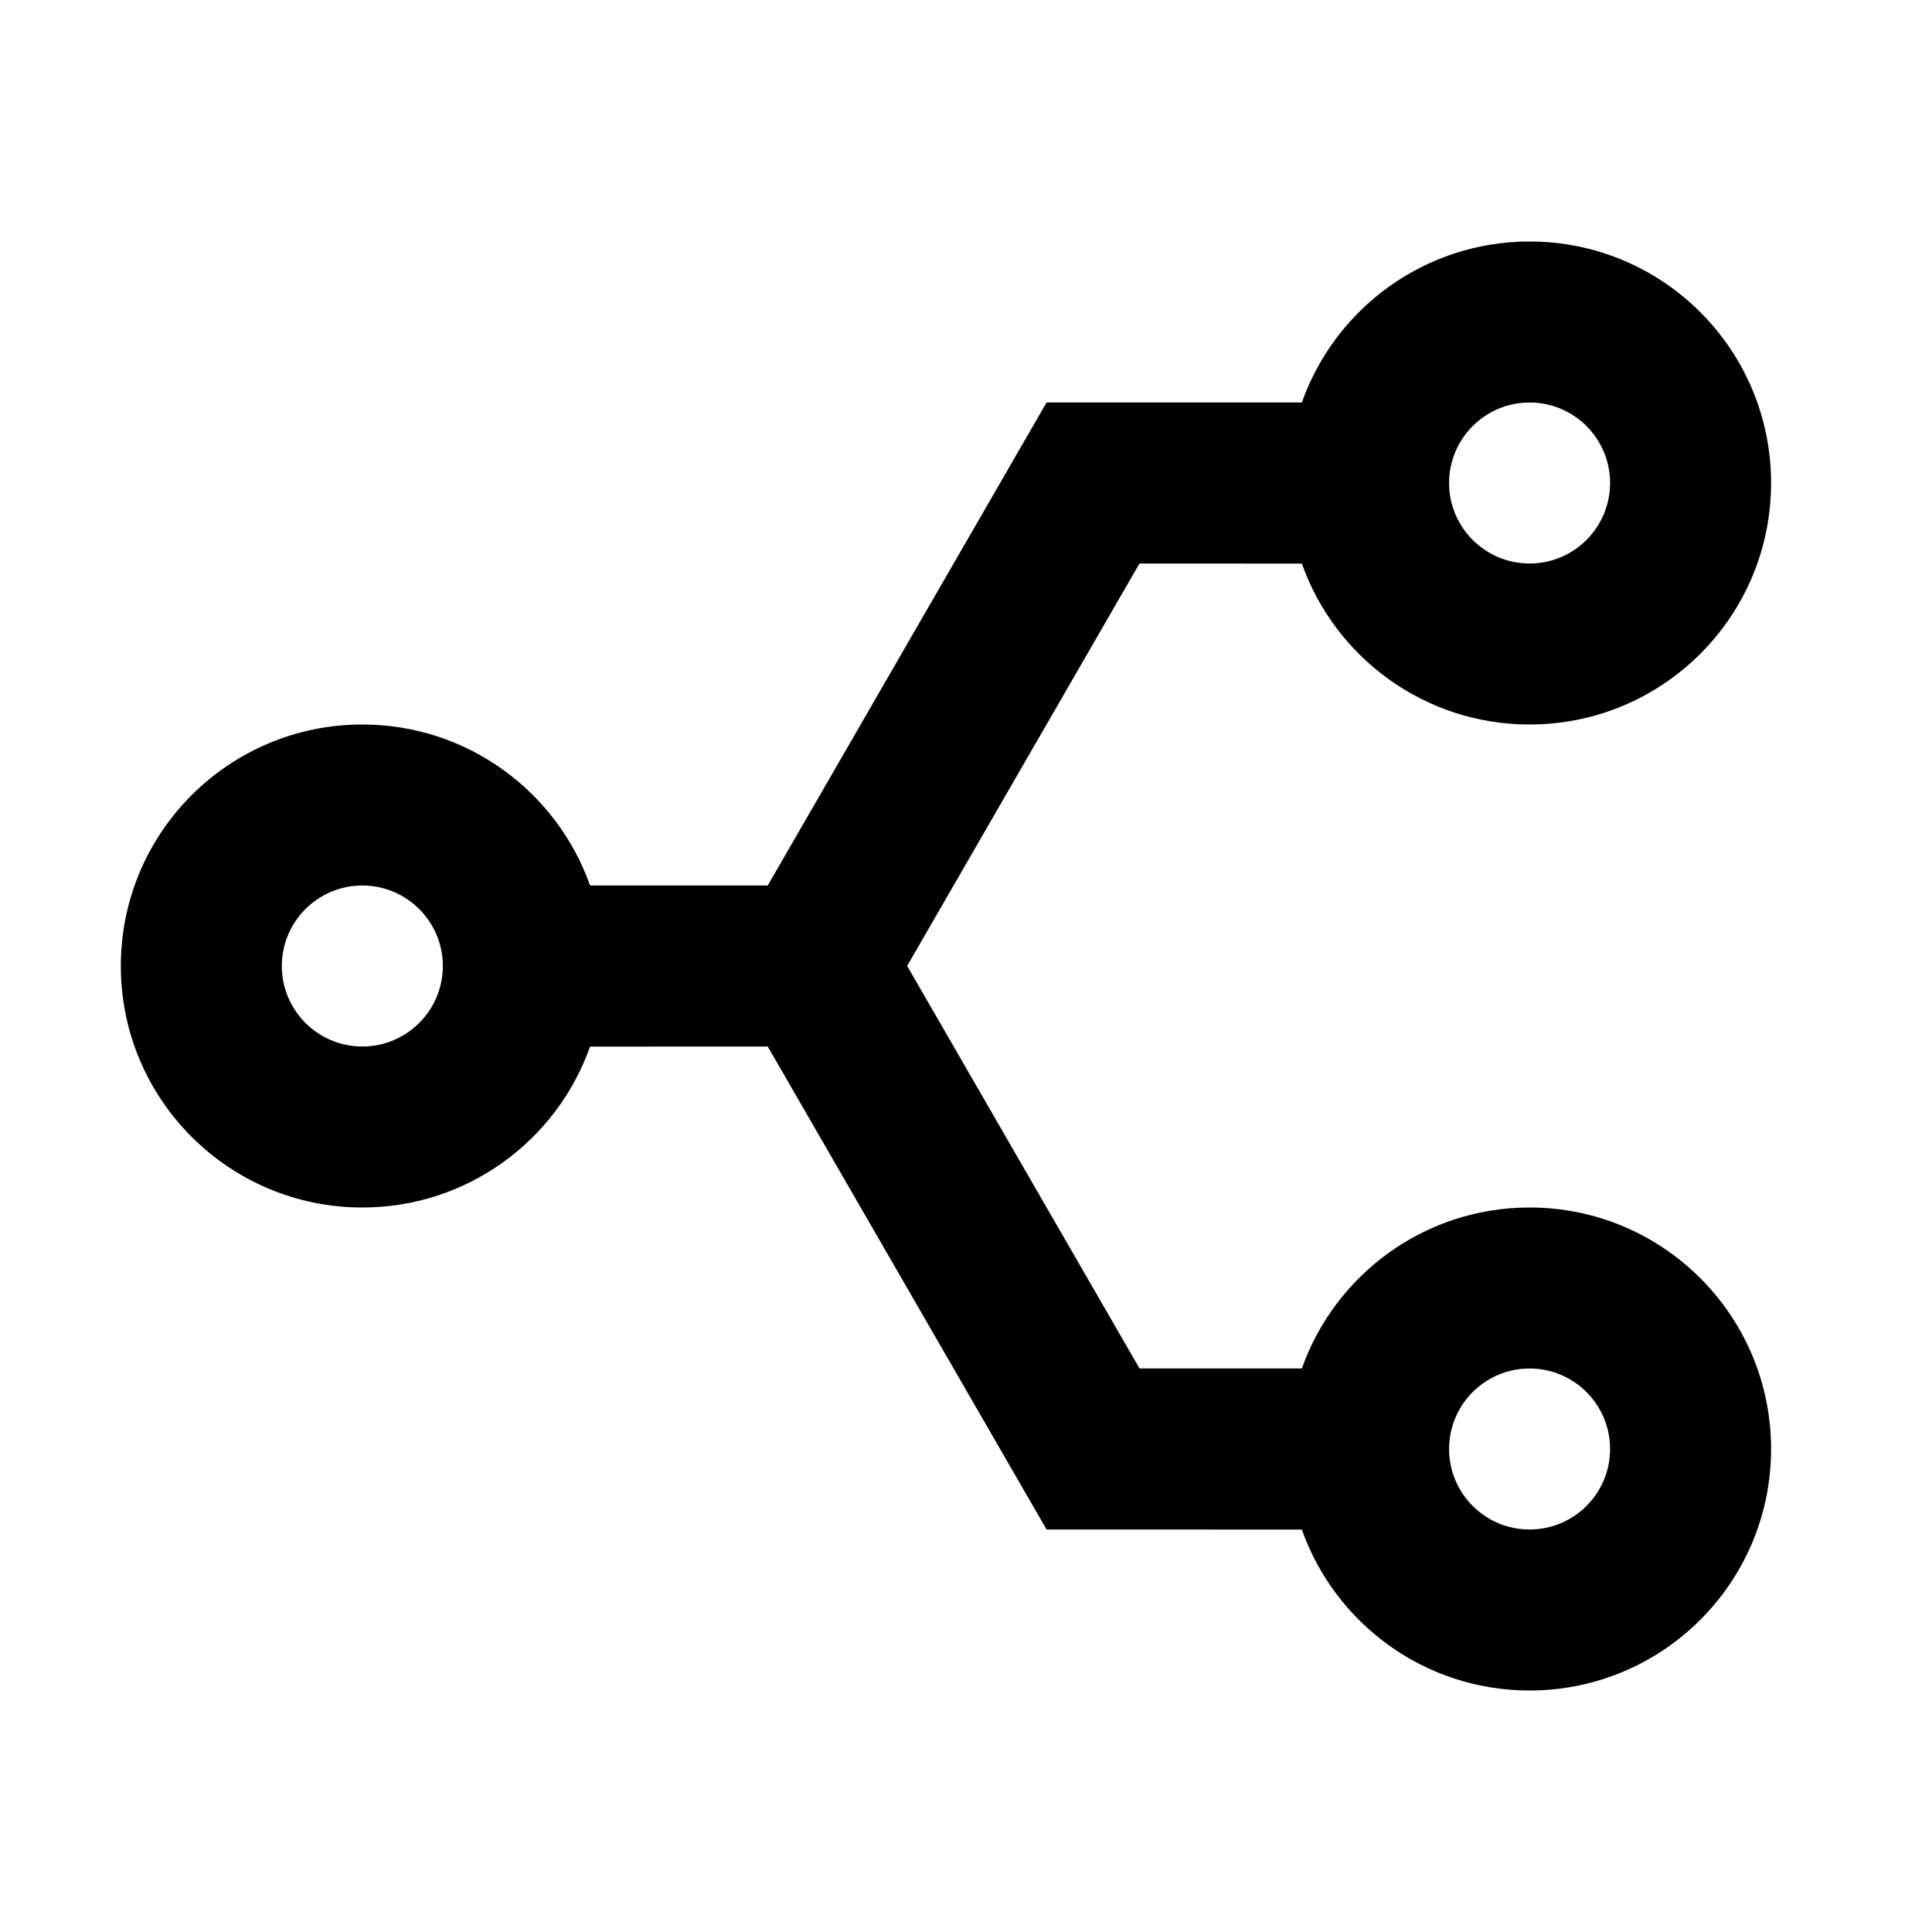
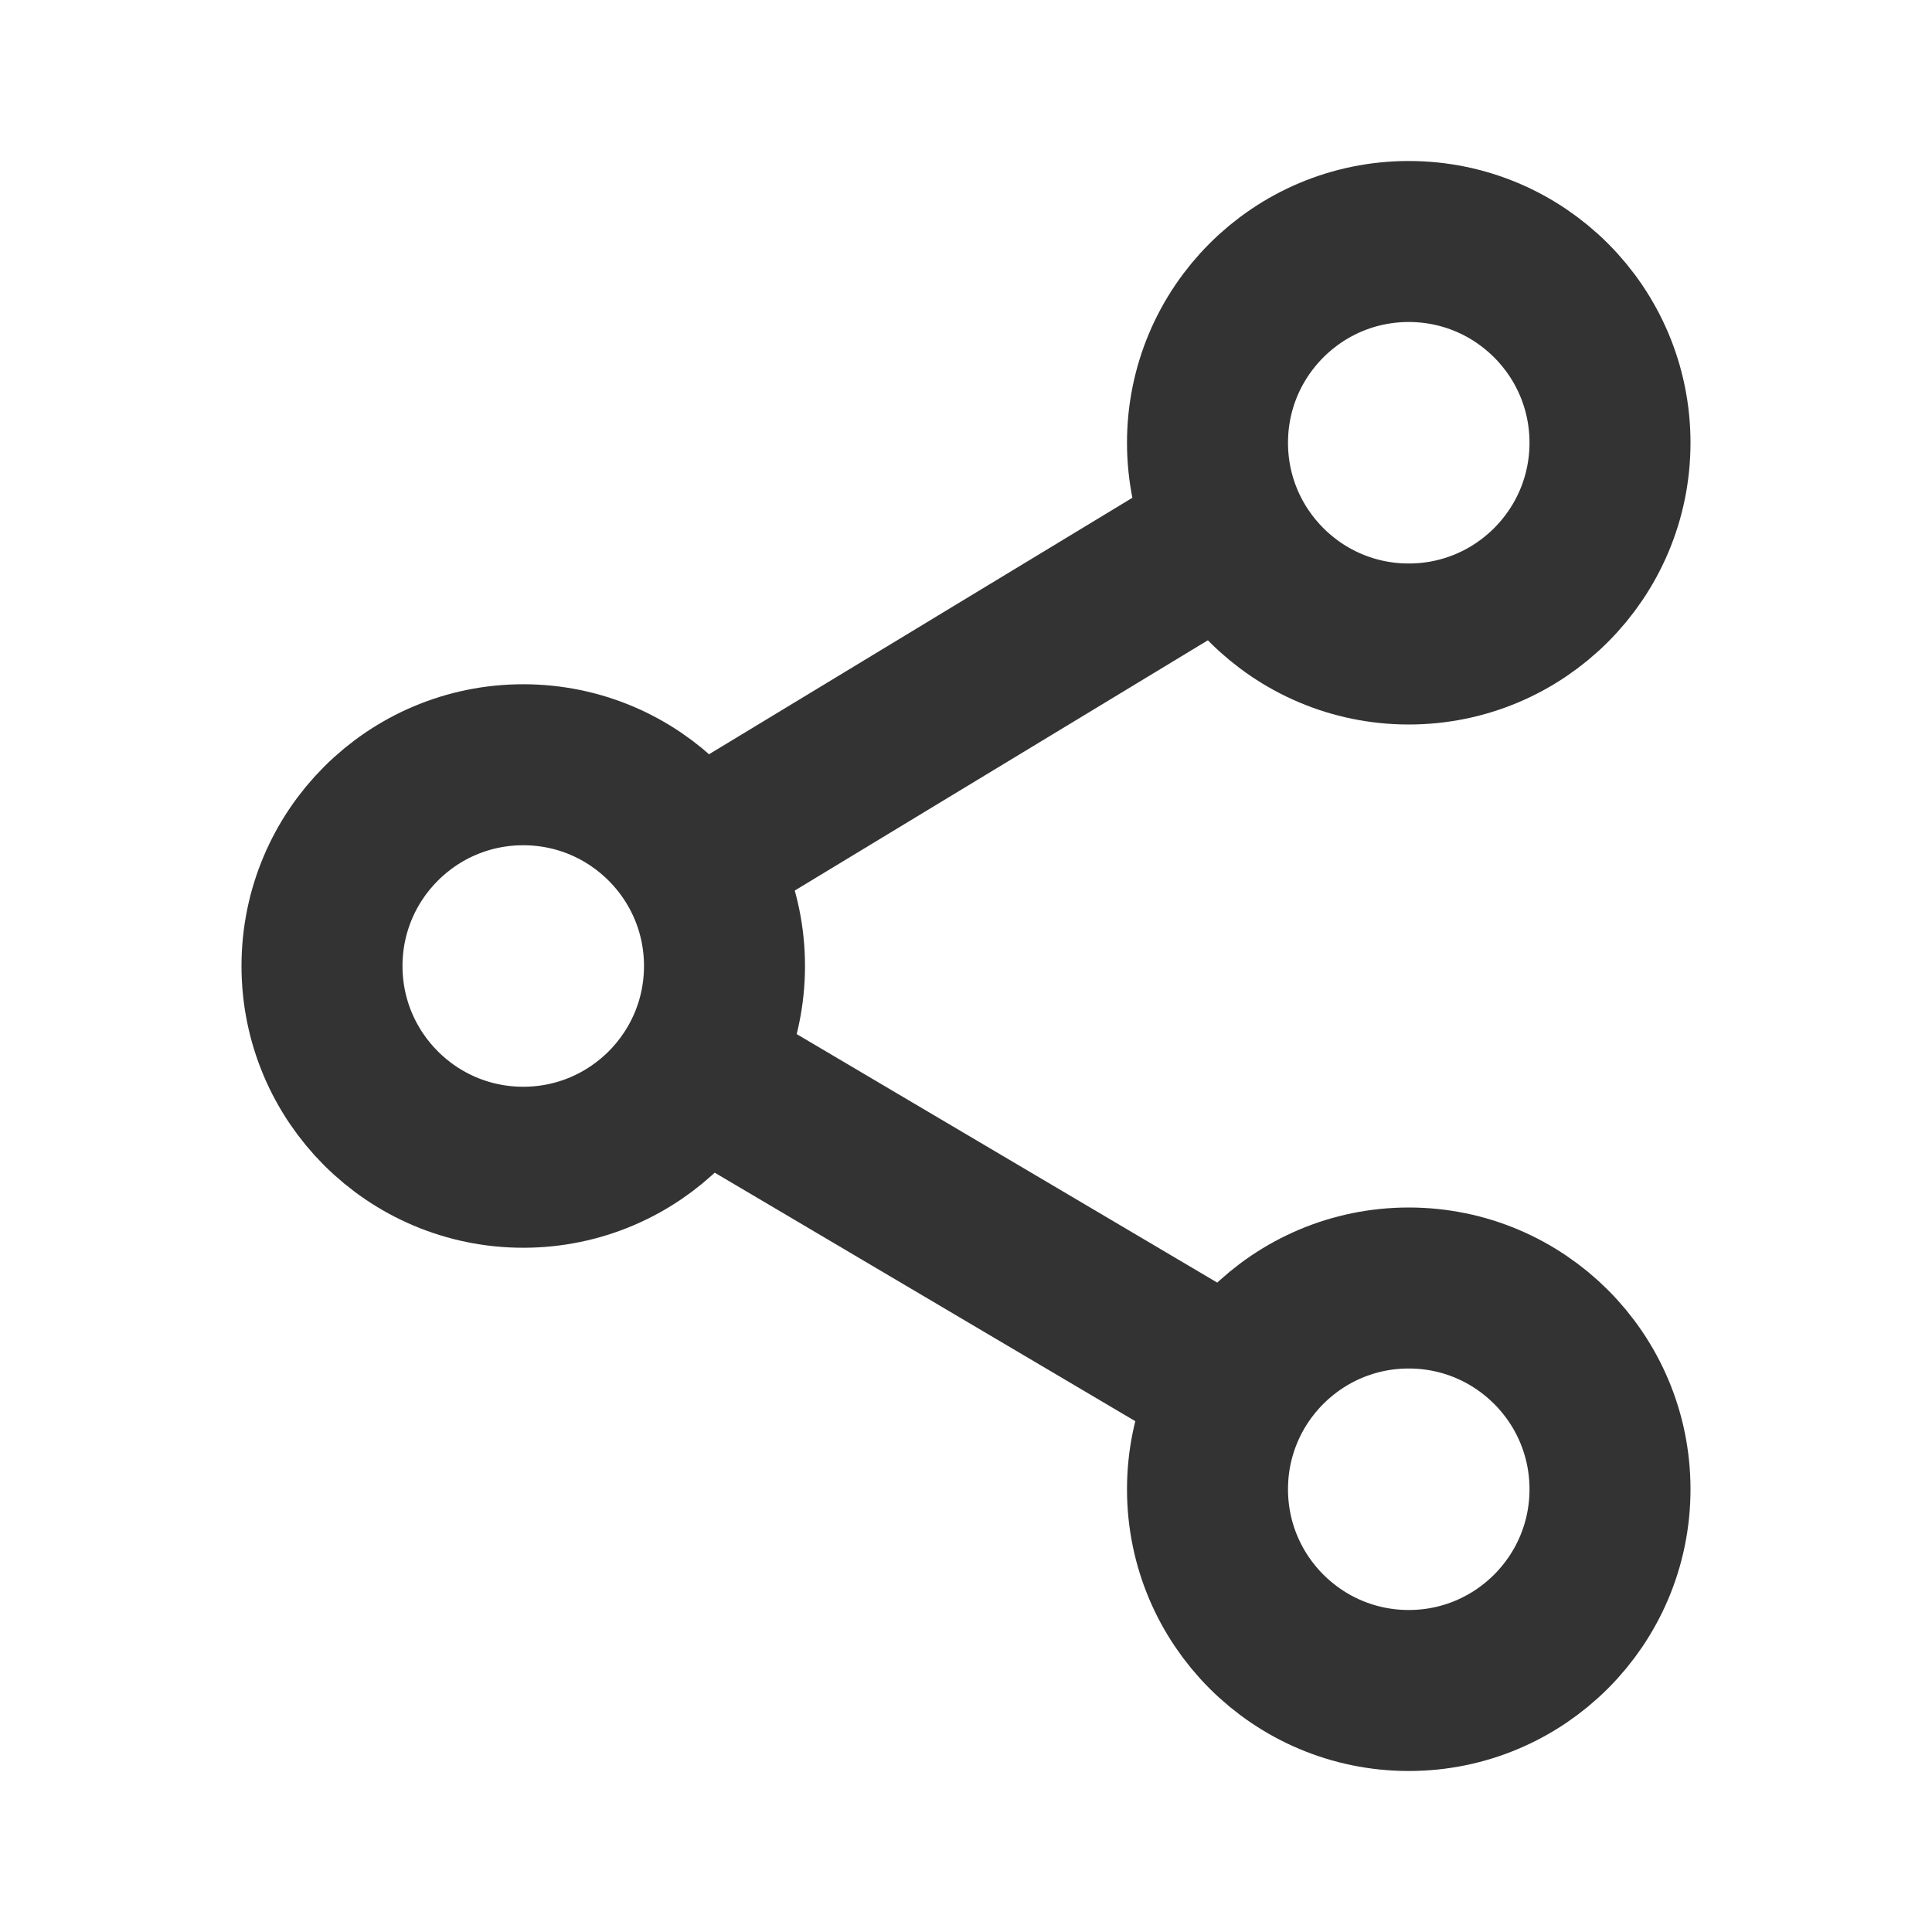
- <svg xmlns="http://www.w3.org/2000/svg" viewBox="0 0 24 24" fill="currentColor">
-   <path d="M9.537 13L7.33 13.001C6.918 14.166 5.807 15 4.501 15C2.844 15 1.501 13.657 1.501 12C1.501 10.343 2.844 9 4.501 9C5.807 9 6.918 9.835 7.33 11L9.537 11L13.001 5L16.172 5C16.584 3.835 17.695 3 19.001 3C20.658 3 22.001 4.343 22.001 6C22.001 7.657 20.658 9 19.001 9C17.695 9 16.584 8.166 16.172 7.001L14.155 7L11.269 11.999L14.156 17L16.172 17C16.584 15.835 17.695 15 19.001 15C20.658 15 22.001 16.343 22.001 18C22.001 19.657 20.658 21 19.001 21C17.695 21 16.584 20.166 16.172 19.001L13.001 19L9.537 13ZM19.001 17C18.449 17 18.001 17.448 18.001 18C18.001 18.552 18.449 19 19.001 19C19.553 19 20.001 18.552 20.001 18C20.001 17.448 19.553 17 19.001 17ZM4.501 11C3.949 11 3.501 11.448 3.501 12C3.501 12.552 3.949 13 4.501 13C5.053 13 5.501 12.552 5.501 12C5.501 11.448 5.053 11 4.501 11ZM19.001 5C18.449 5 18.001 5.448 18.001 6C18.001 6.552 18.449 7 19.001 7C19.553 7 20.001 6.552 20.001 6C20.001 5.448 19.553 5 19.001 5Z" />
+ <svg xmlns="http://www.w3.org/2000/svg" width="24" height="24" viewBox="0 0 48 48" fill="none">
+   <path d="M35 16C37.761 16 40 13.761 40 11C40 8.239 37.761 6 35 6C32.239 6 30 8.239 30 11C30 13.761 32.239 16 35 16Z" fill="none" stroke="#333" stroke-width="4" stroke-linejoin="round" />
+   <path d="M13 29C15.761 29 18 26.761 18 24C18 21.239 15.761 19 13 19C10.239 19 8 21.239 8 24C8 26.761 10.239 29 13 29Z" fill="none" stroke="#333" stroke-width="4" stroke-linejoin="round" />
+   <path d="M30 13.575L17.339 21.245" stroke="#333" stroke-width="4" stroke-linecap="round" stroke-linejoin="round" />
+   <path d="M17.338 26.564L30.679 34.447" stroke="#333" stroke-width="4" stroke-linecap="round" stroke-linejoin="round" />
+   <path d="M35 32C37.761 32 40 34.239 40 37C40 39.761 37.761 42 35 42C32.239 42 30 39.761 30 37C30 34.239 32.239 32 35 32Z" fill="none" stroke="#333" stroke-width="4" stroke-linejoin="round" />
</svg>
